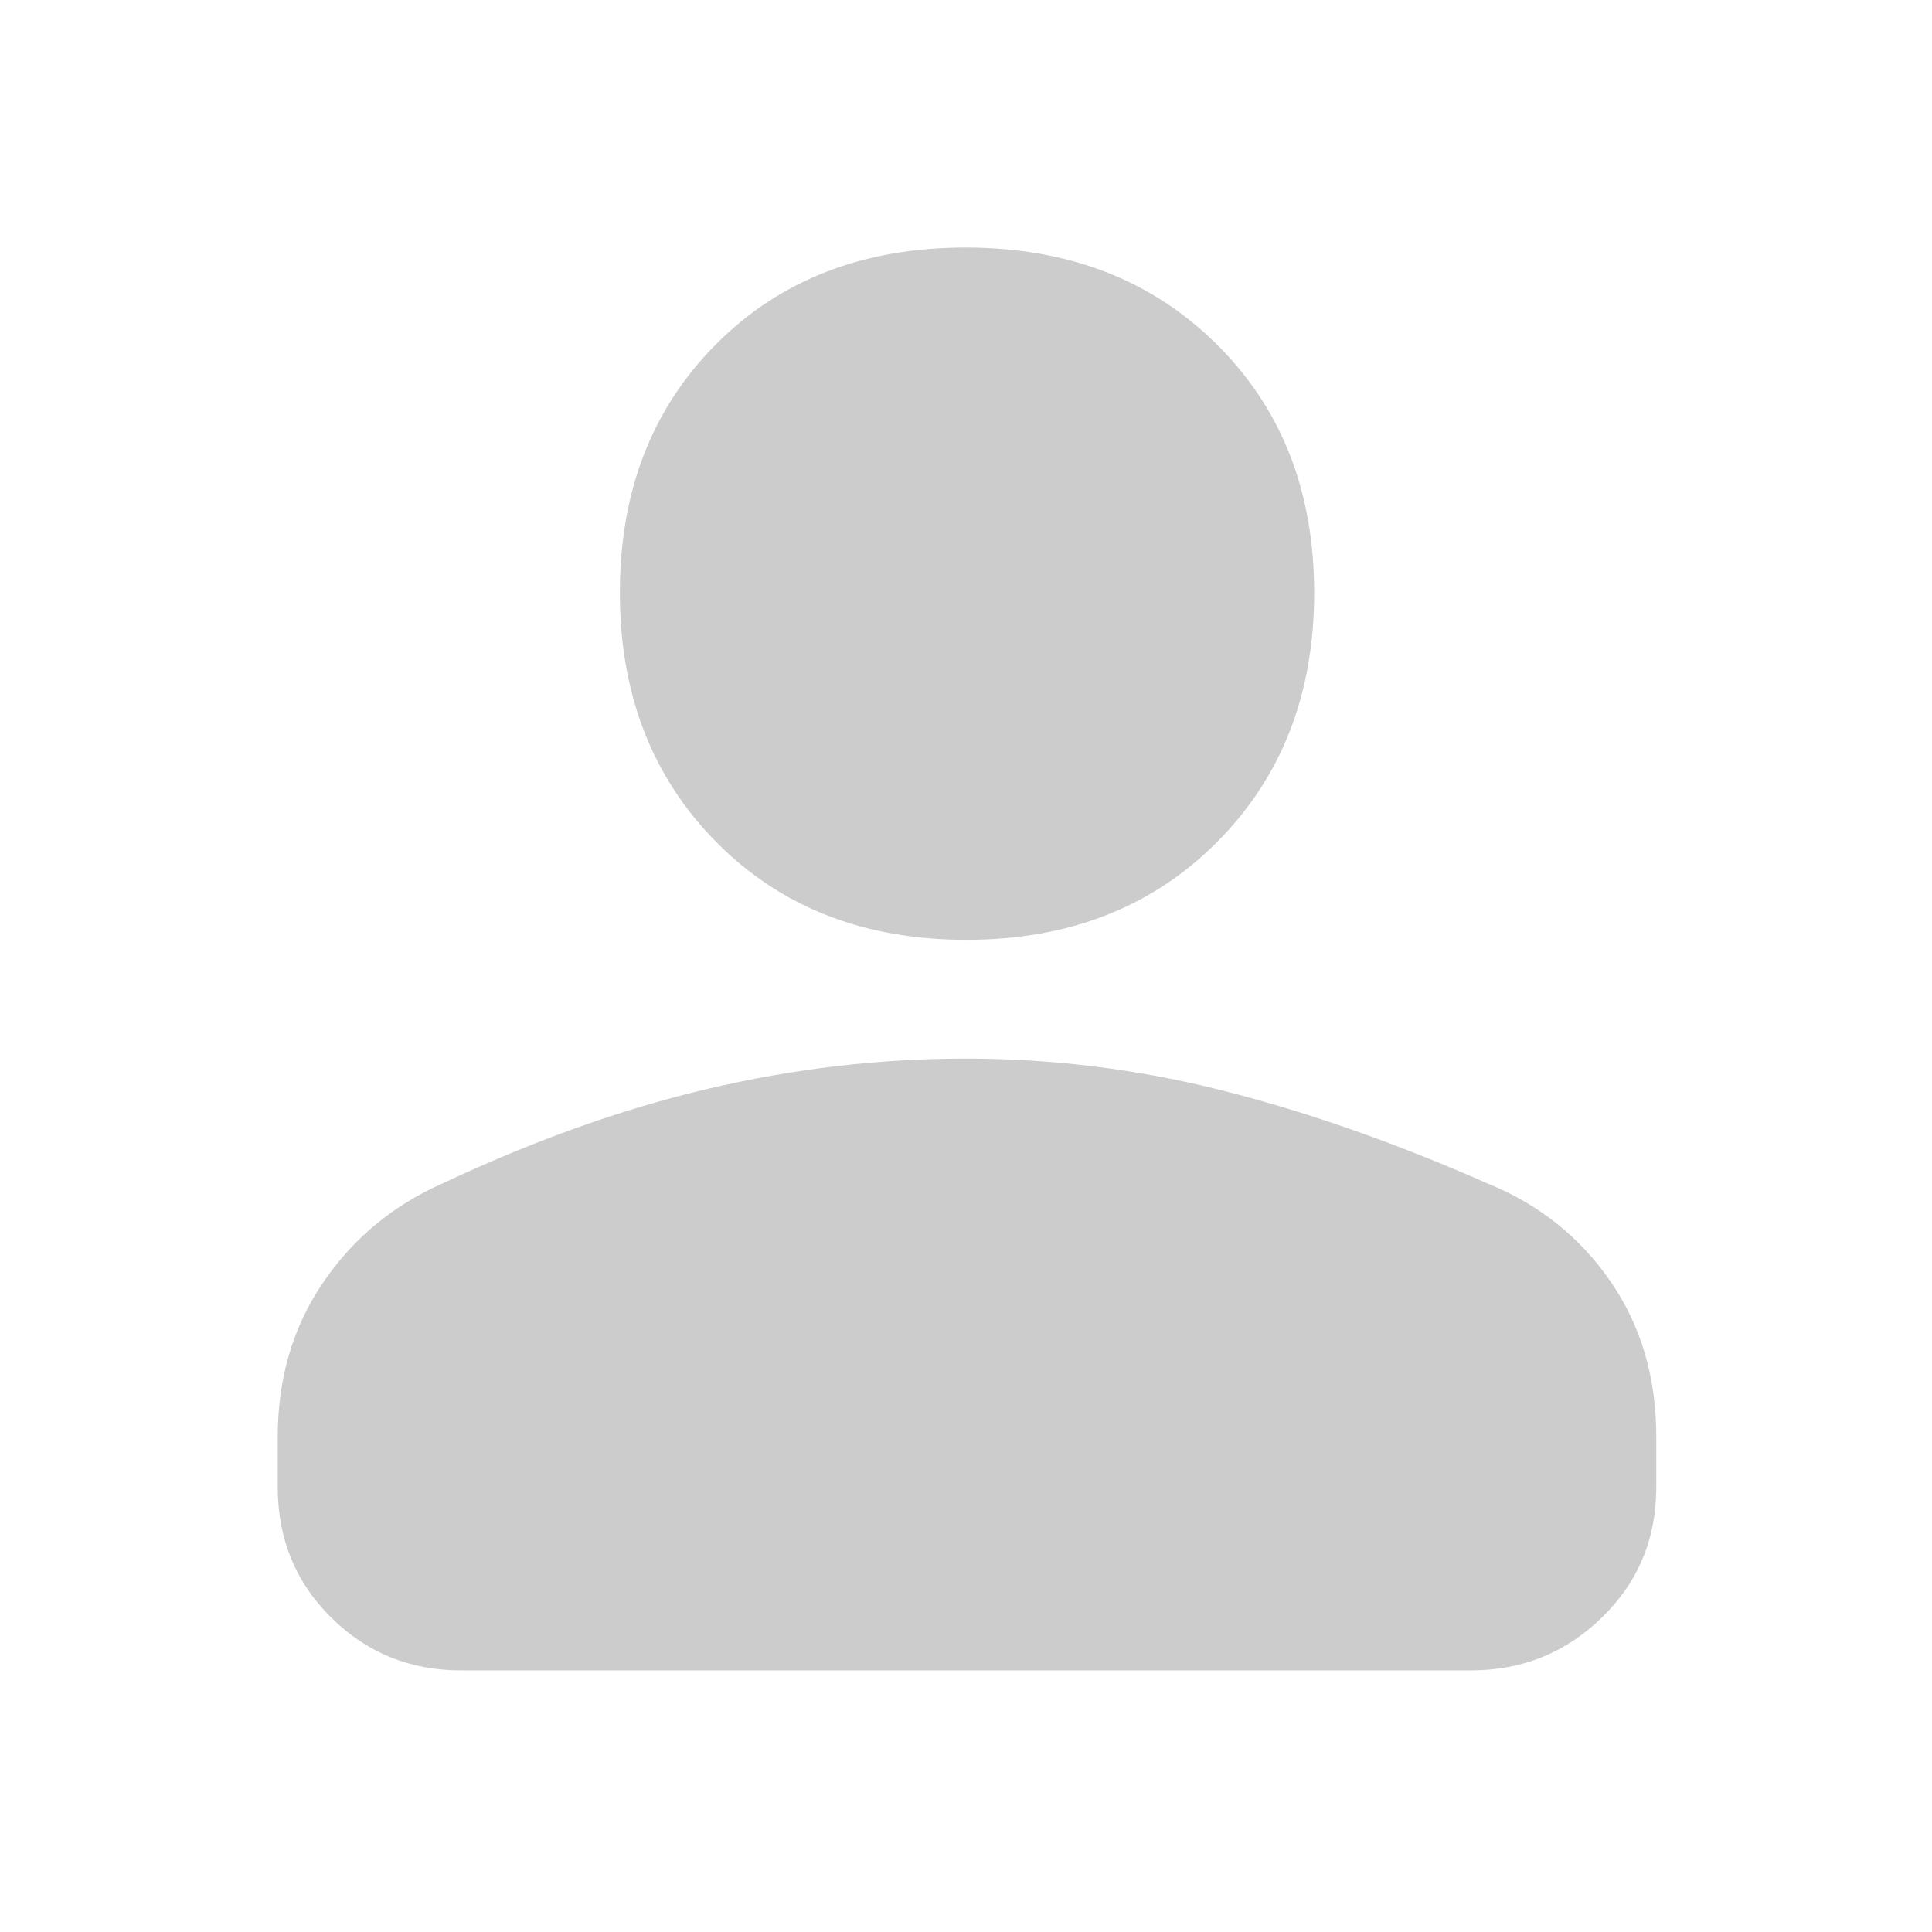
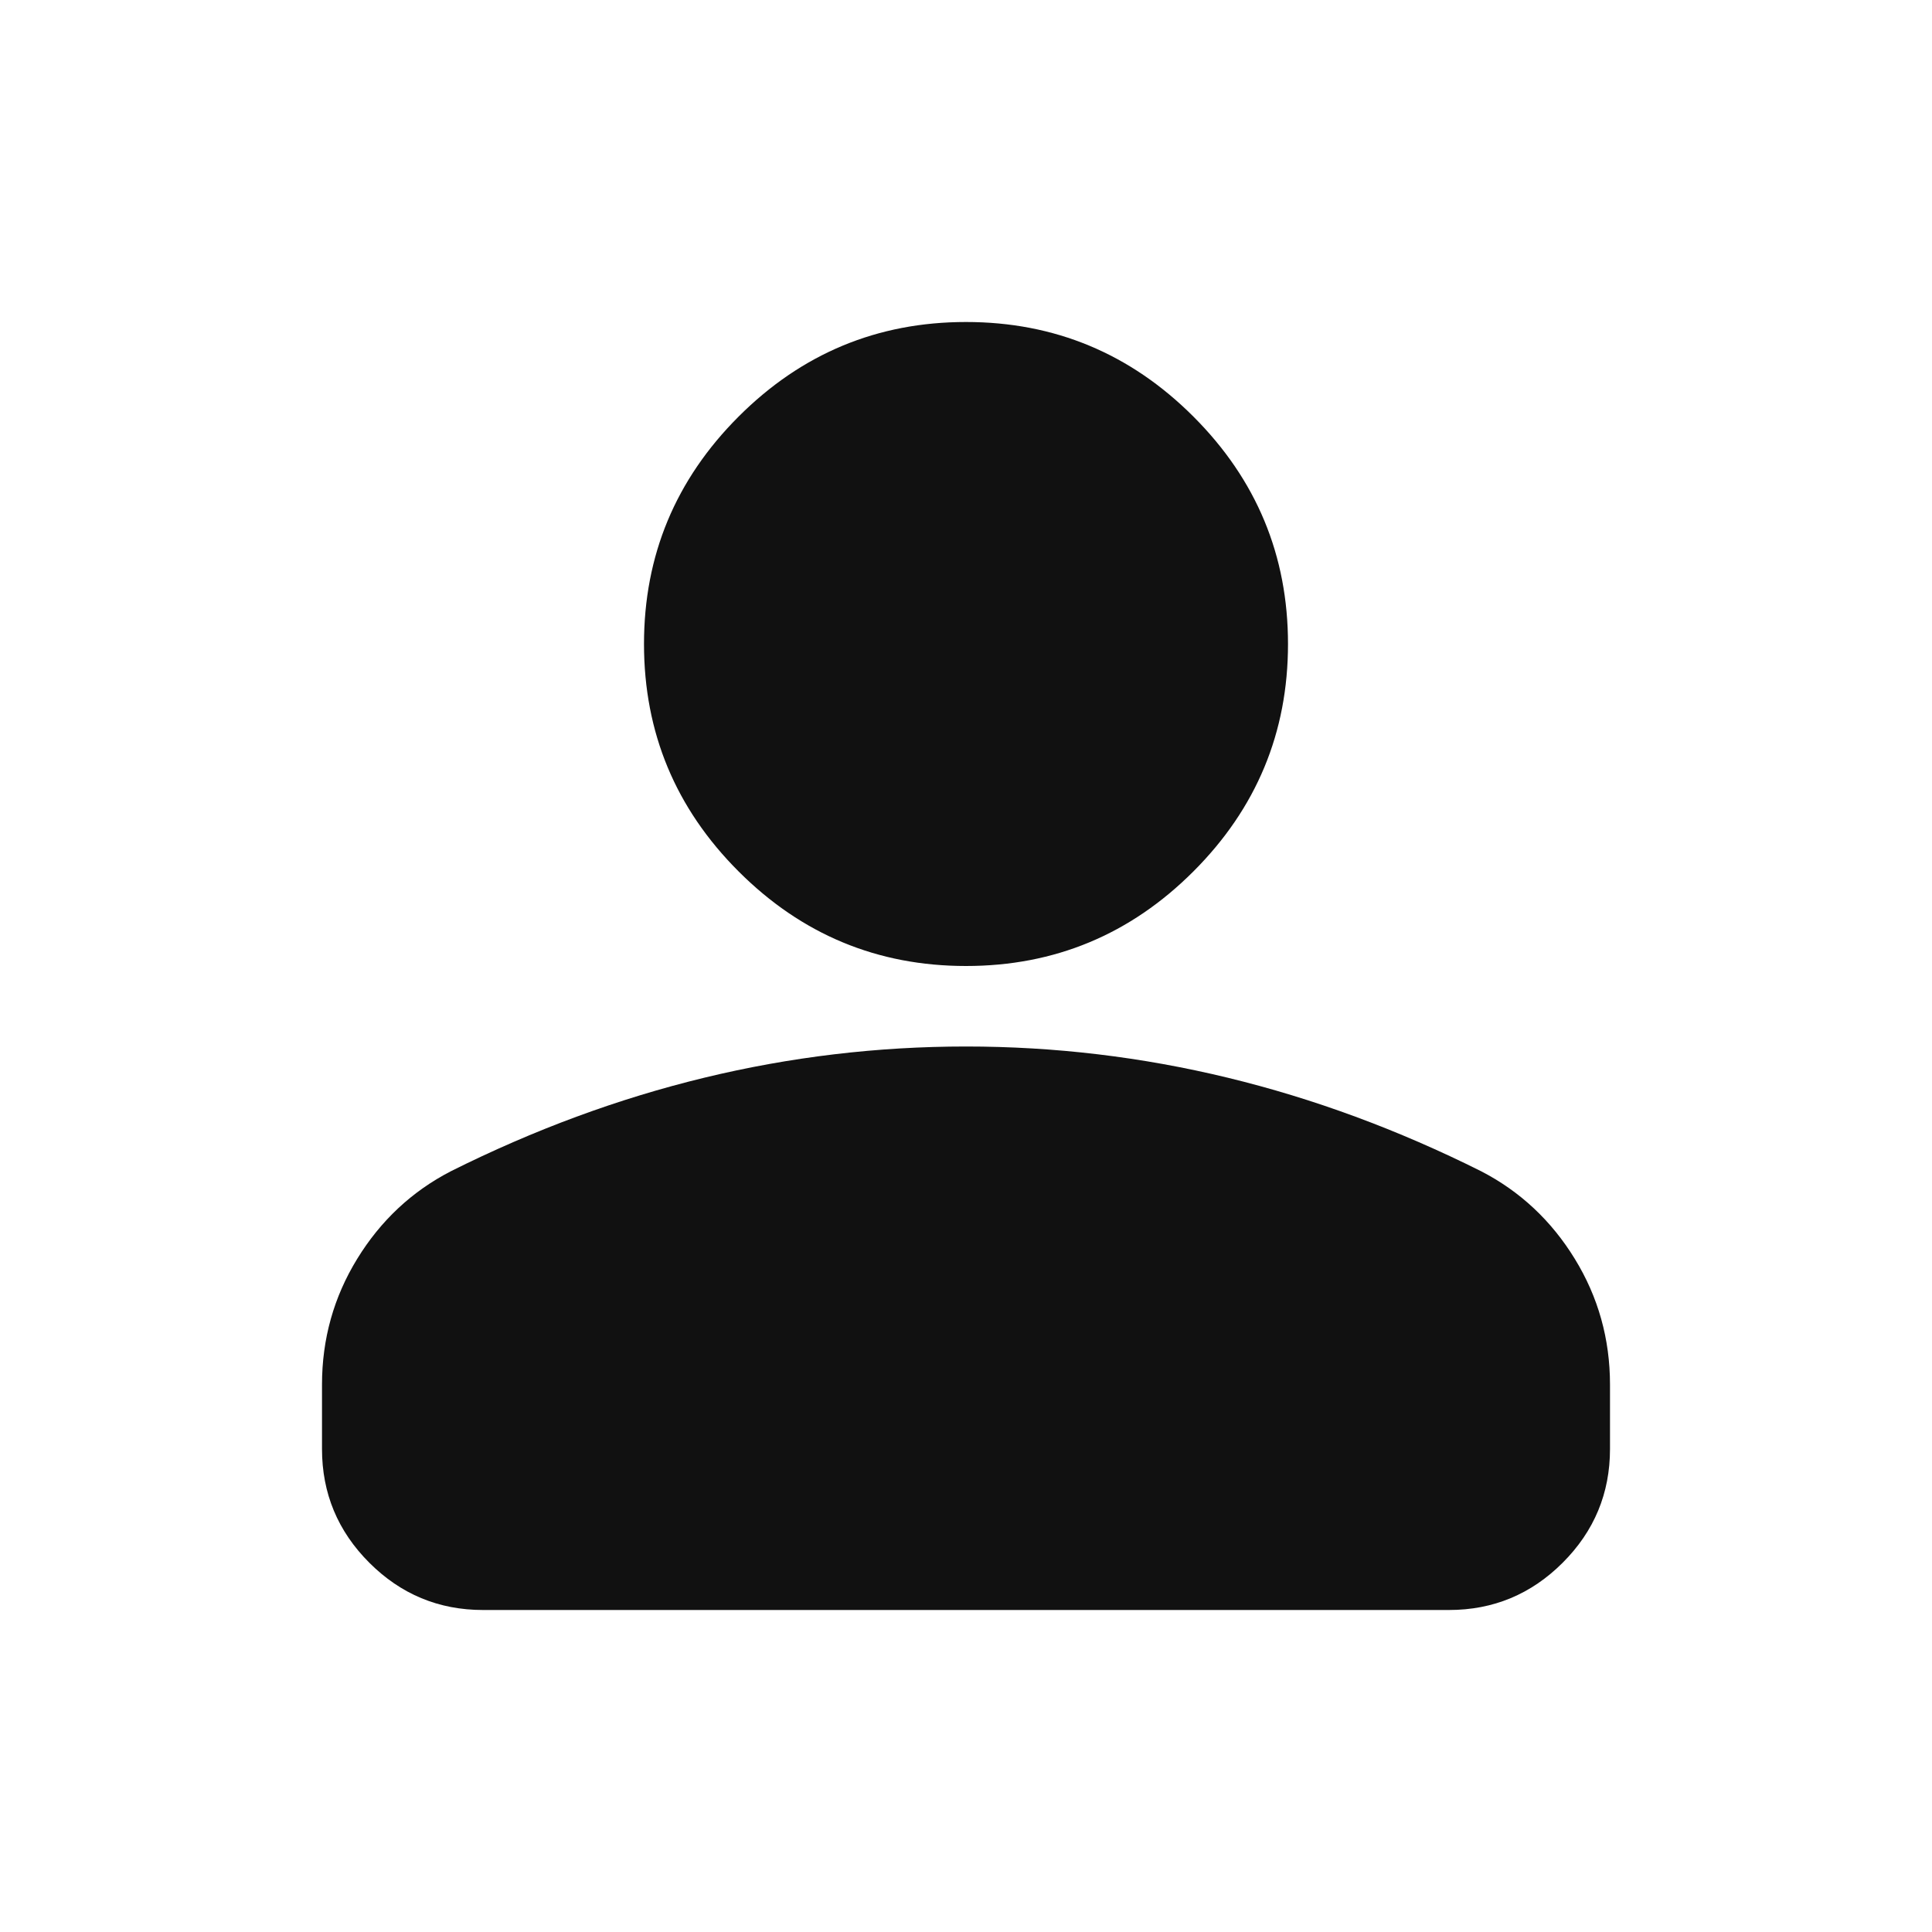
- <svg xmlns="http://www.w3.org/2000/svg" height="48px" viewBox="0 -960 960 960" width="48px" fill="#ccc">
-   <path d="M356-541.5q-48-48.5-48-124T355.84-789q47.84-48 124-48t124.66 48Q653-741 653-665.5t-48.34 124Q556.32-493 480.16-493T356-541.5ZM138-221v-25q0-43.47 22.41-76.51Q182.81-355.56 220-372q68-32 131.81-47t128-15Q545-434 608-418t131 46q38.19 15.44 61.09 48.49Q823-290.47 823-246v25q0 38.4-27 64.7-27 26.3-65 26.3H229q-38 0-64.5-26.3T138-221Z" />
+ <svg xmlns="http://www.w3.org/2000/svg" height="24px" viewBox="0 -960 960 960" width="24px" fill="#111">
+   <path d="M367-527q-47-47-47-113t47-113q47-47 113-47t113 47q47 47 47 113t-47 113q-47 47-113 47t-113-47ZM160-240v-32q0-34 17.5-62.5T224-378q62-31 126-46.5T480-440q66 0 130 15.5T736-378q29 15 46.5 43.5T800-272v32q0 33-23.5 56.5T720-160H240q-33 0-56.5-23.5T160-240Z" />
</svg>
